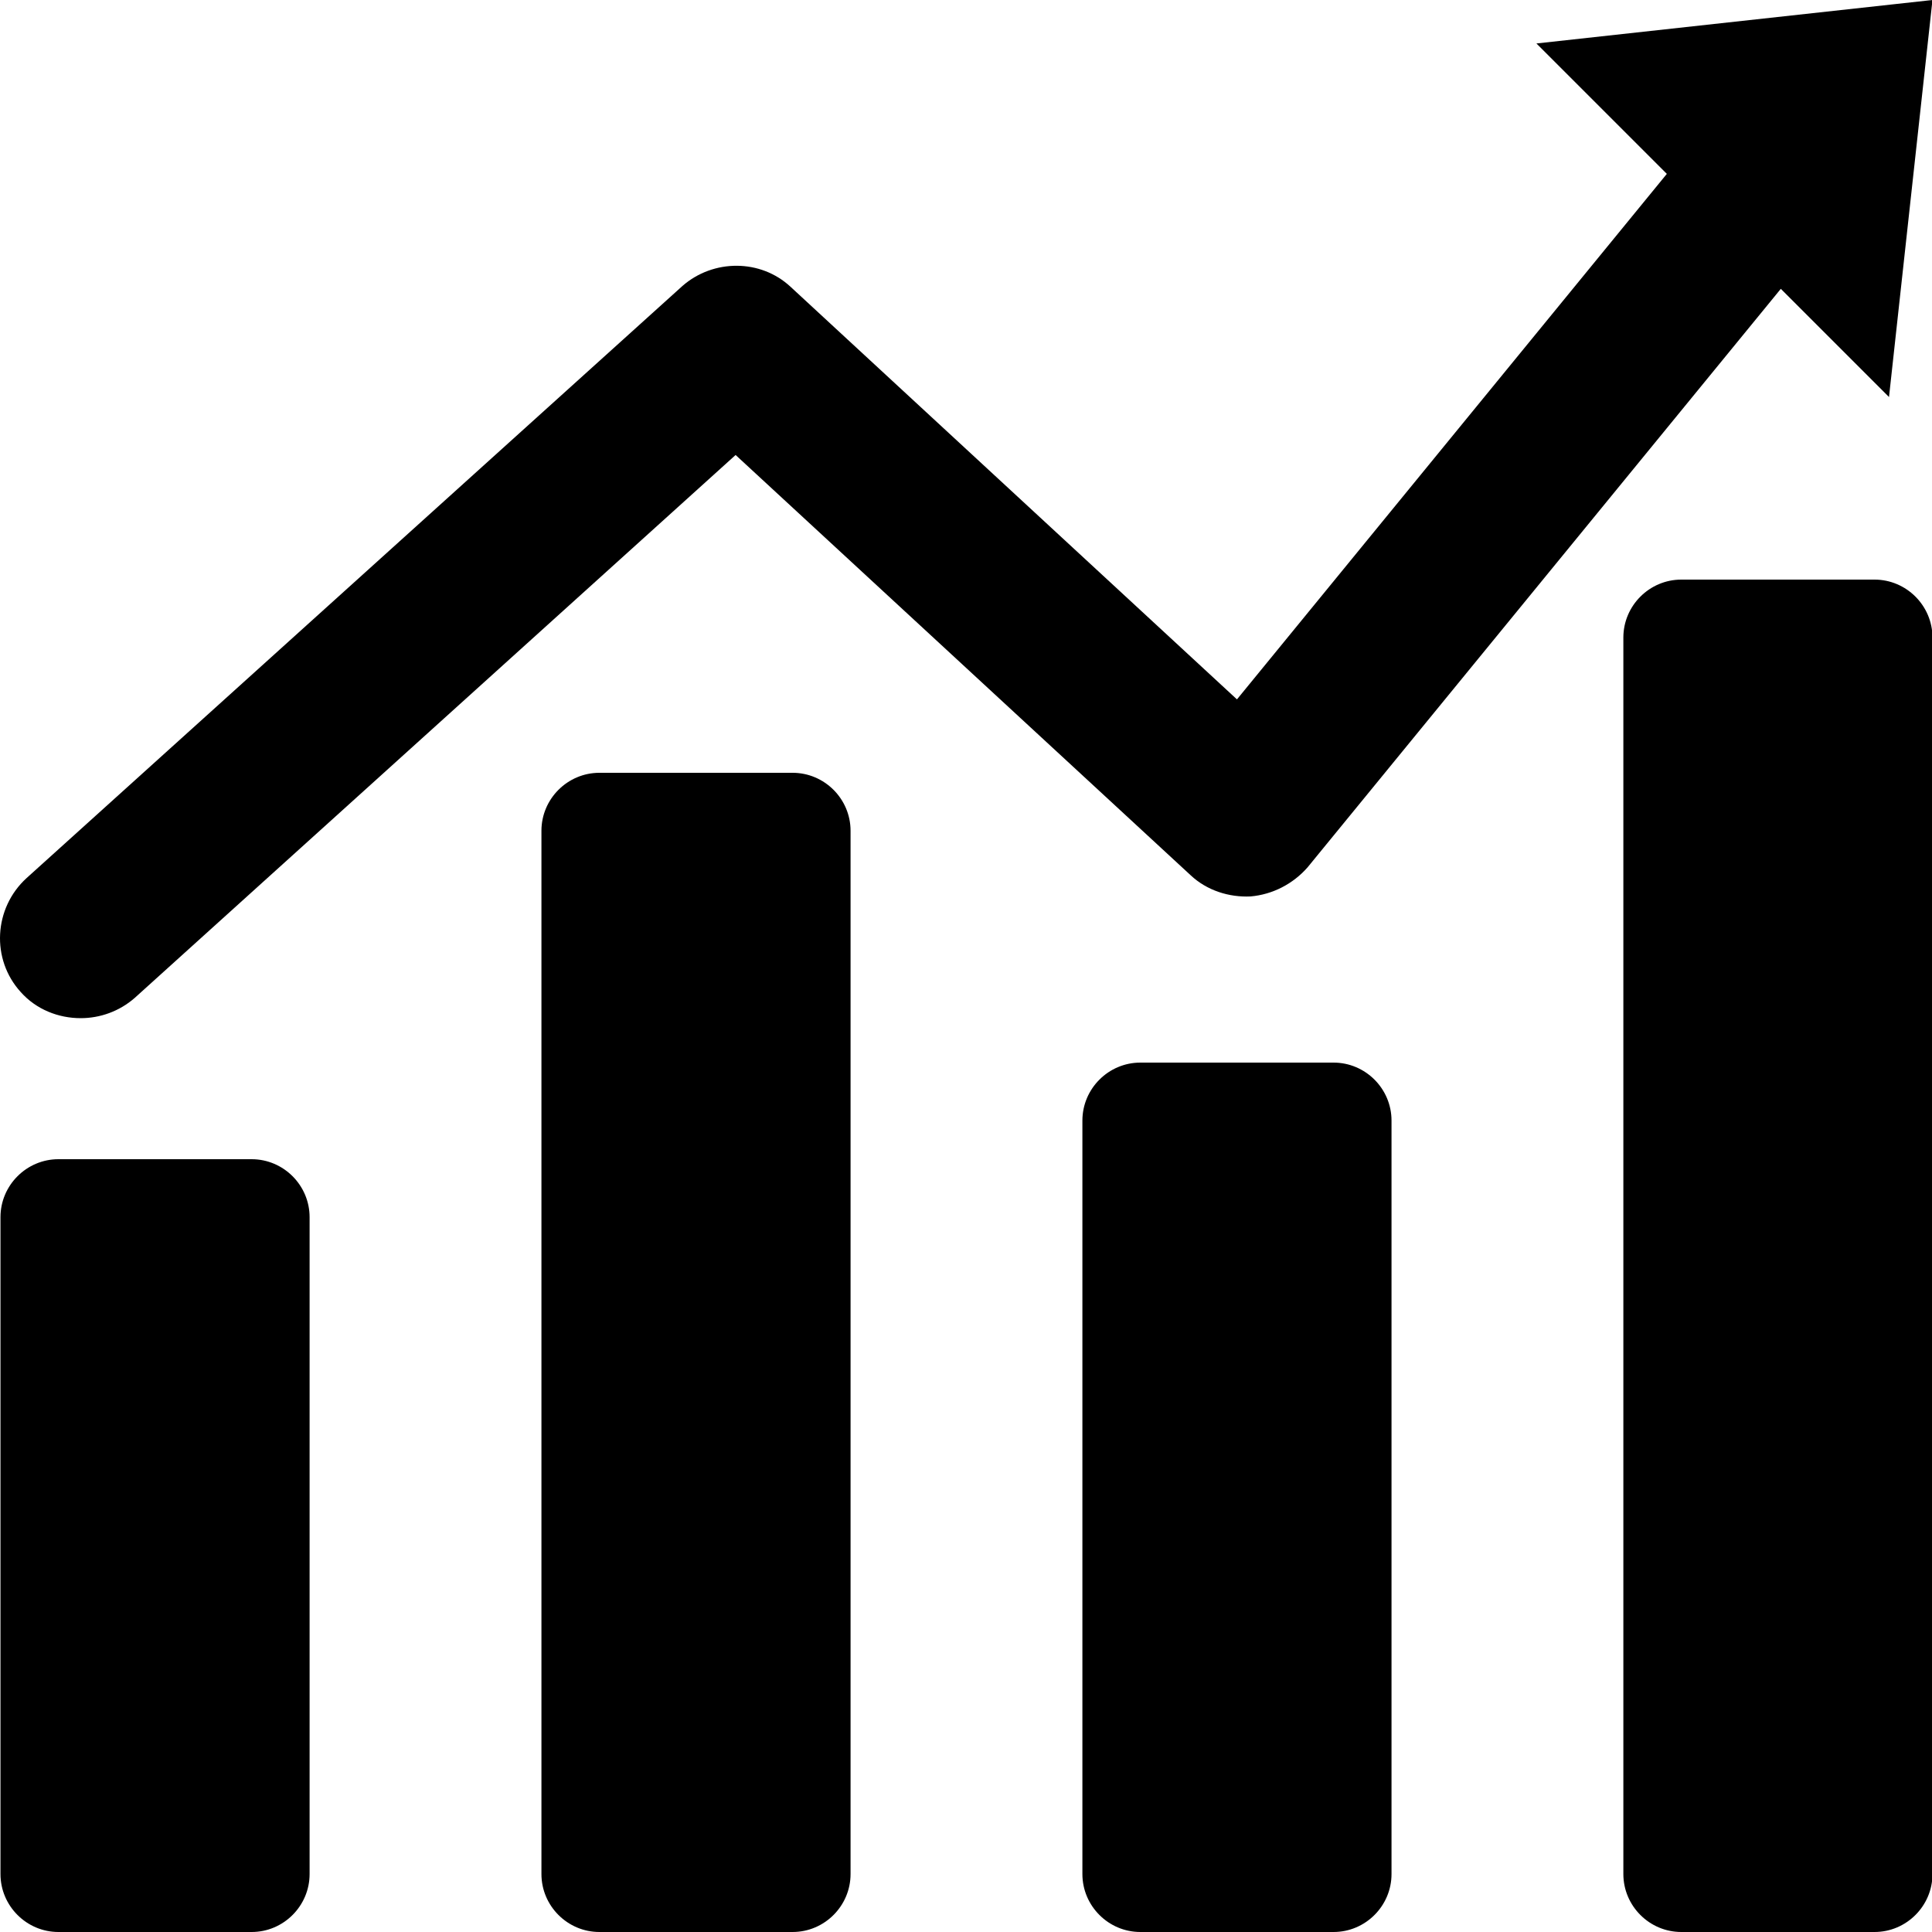
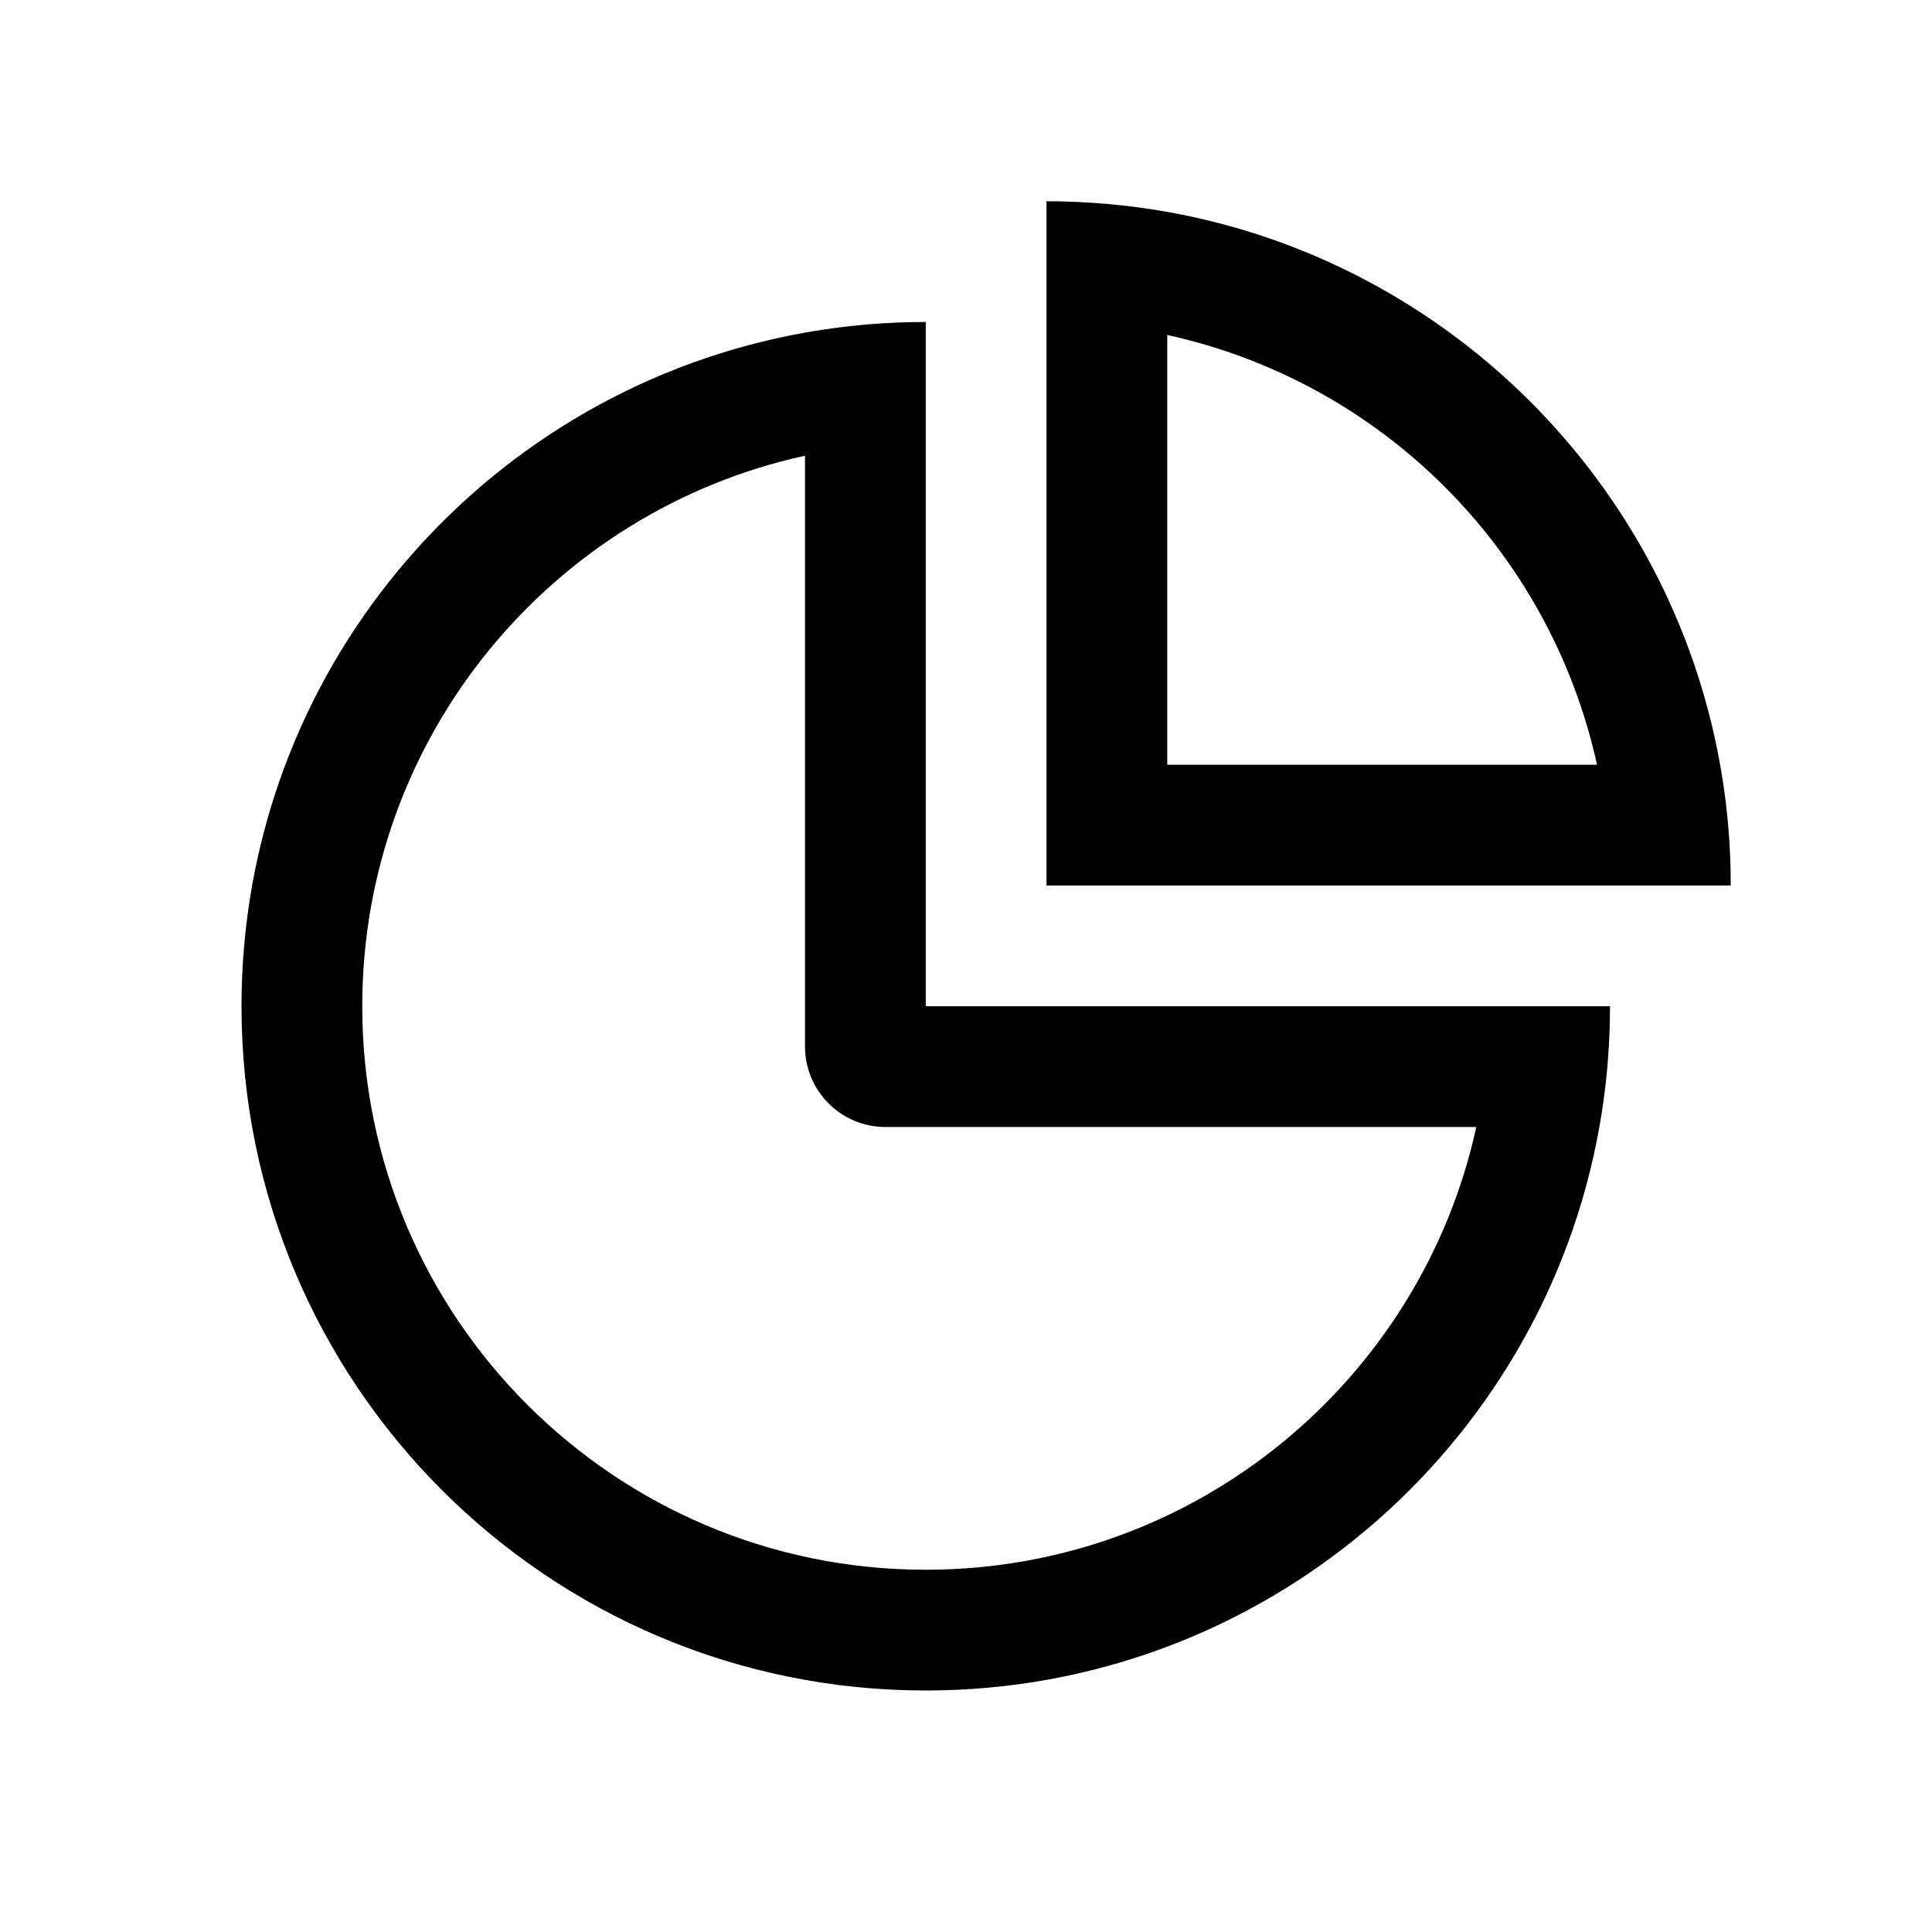
- <svg xmlns="http://www.w3.org/2000/svg" t="1606294517853" class="icon" viewBox="0 0 1024 1024" version="1.1" p-id="6673" width="200" height="200">
+ <svg xmlns="http://www.w3.org/2000/svg" t="1607503309543" class="icon" viewBox="0 0 1024 1024" version="1.1" p-id="3967" width="200" height="200">
  <defs>
    <style type="text/css" />
  </defs>
-   <path d="M1024.252 0l-209.92 23.04L883.452 92.16 655.612 370.688 419.068 152.064c-15.872-14.848-40.96-14.848-57.344-0.512L14.076 465.408C-3.332 481.28-4.868 508.416 11.004 525.824c8.192 9.216 19.968 13.824 31.744 13.824 10.24 0 20.48-3.584 28.672-10.752l318.464-287.744 241.152 222.72c8.704 8.192 20.48 11.776 31.744 11.264 11.776-1.024 22.528-6.656 30.208-15.36l250.88-306.688 57.344 57.344L1024.252 0z m0 0M133.372 1024H30.972c-16.896 0-30.72-13.824-30.72-30.72v-348.16c0-16.896 13.824-30.72 30.72-30.72h102.4c16.896 0 30.72 13.824 30.72 30.72v348.16c0 16.896-13.824 30.72-30.72 30.72z" p-id="6674" />
-   <path d="M420.092 1024H317.692c-16.896 0-30.72-13.824-30.72-30.72V440.32c0-16.896 13.824-30.72 30.72-30.72h102.4c16.896 0 30.72 13.824 30.72 30.72v552.96c0 16.896-13.824 30.72-30.72 30.72zM706.812 1024h-102.4c-16.896 0-30.72-13.824-30.72-30.72v-399.36c0-16.896 13.824-30.72 30.72-30.72h102.4c16.896 0 30.72 13.824 30.72 30.72v399.36c0 16.896-13.824 30.72-30.72 30.72zM993.532 1024h-102.4c-16.896 0-30.72-13.824-30.72-30.72V337.92c0-16.896 13.824-30.72 30.72-30.72h102.4c16.896 0 30.72 13.824 30.72 30.72v655.36c0 16.896-13.824 30.72-30.72 30.72z" p-id="6675" />
+   <path d="M490.667 170.667v362.667h362.667l-0.085 6.656v0.235l-0.107 4.757c-0.192 6.336-0.555 12.608-1.067 18.837l-0.213 2.496A362.667 362.667 0 0 1 847.701 597.333C817.472 767.104 669.12 896 490.667 896c-200.299 0-362.667-162.368-362.667-362.667 0-175.957 125.291-322.624 291.52-355.691L426.667 176.299l0.789-0.149c6.507-1.131 13.099-2.112 19.733-2.901l0.768-0.085c3.051-0.363 6.123-0.683 9.173-0.96l3.029-0.277A365.803 365.803 0 0 1 490.667 170.667z m-64 70.869C292.48 270.827 192 390.357 192 533.333c0 164.949 133.717 298.667 298.667 298.667 142.976 0 262.485-100.48 291.797-234.667H469.333a42.667 42.667 0 0 1-42.667-42.667V241.536zM554.667 469.333V106.667c3.221 0 6.421 0.043 9.621 0.128L554.667 106.667a369.344 369.344 0 0 1 64 5.632c149.013 26.539 266.517 144.043 293.035 293.056l0.149 0.768a362.709 362.709 0 0 1 5.333 52.331v0.469l0.085 3.52L917.333 469.333H554.667z m64-291.797V405.333h227.797A299.072 299.072 0 0 0 618.667 177.536z" fill="#000000" p-id="3968" />
</svg>
